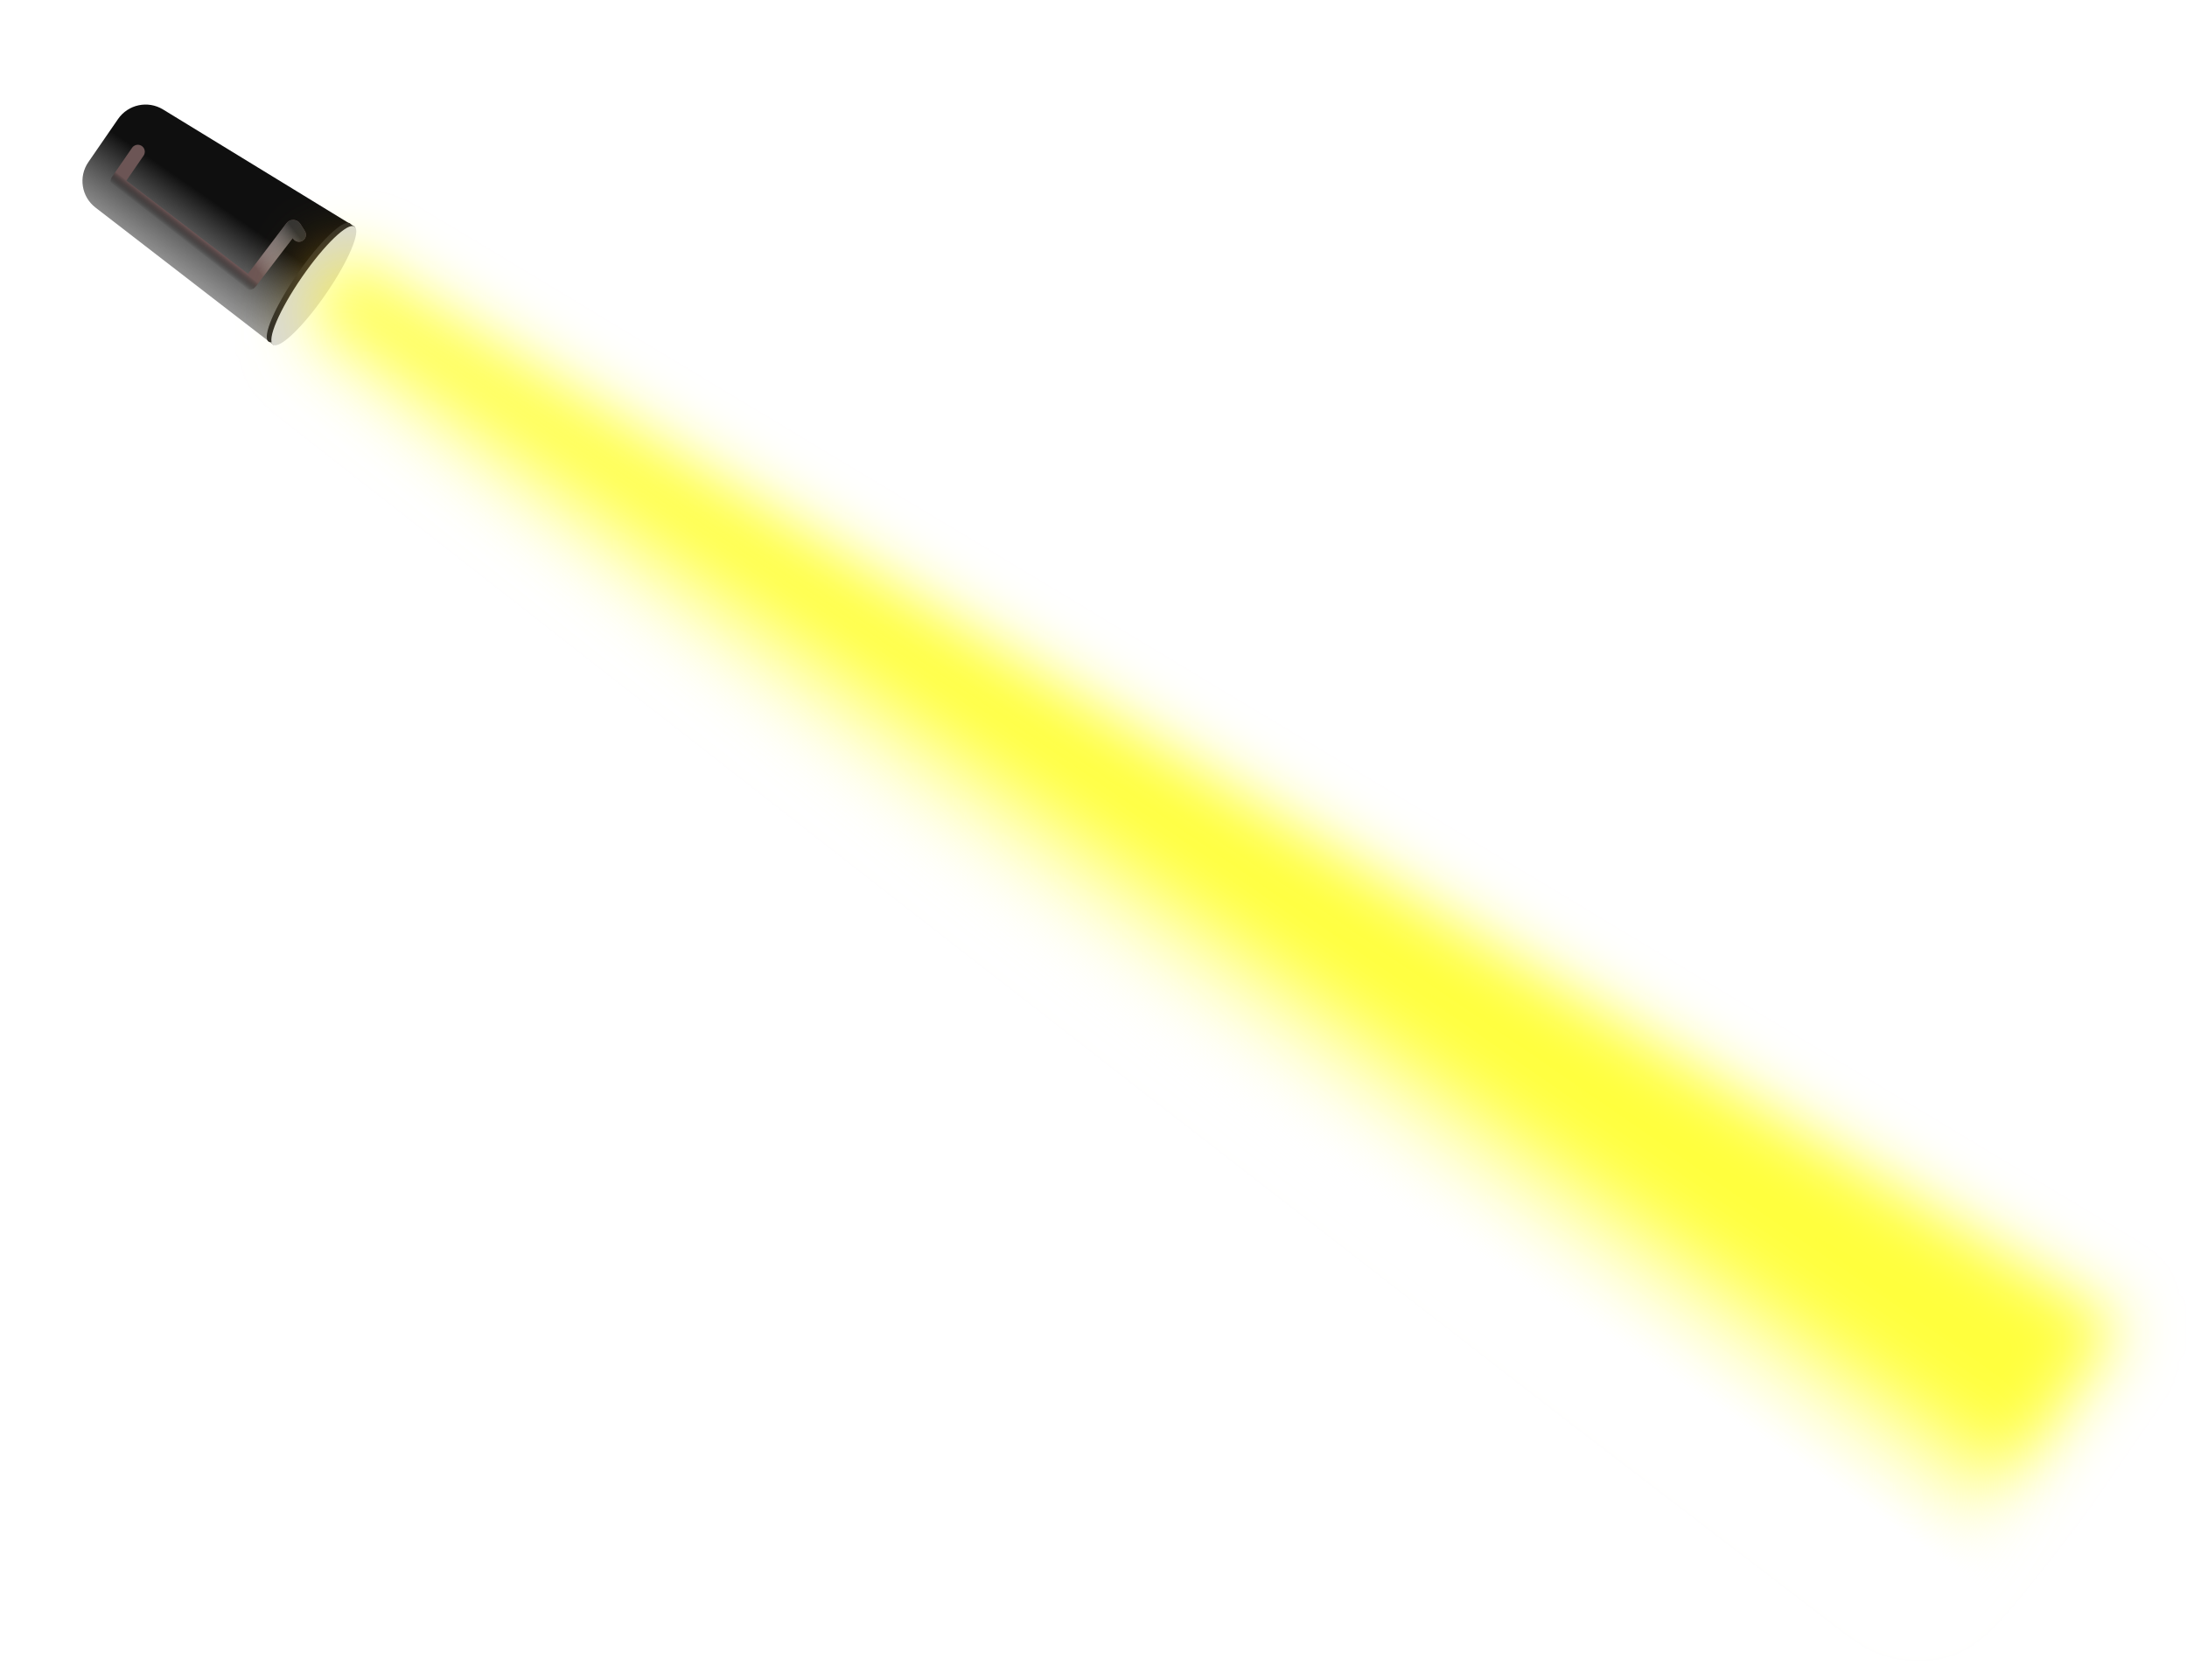
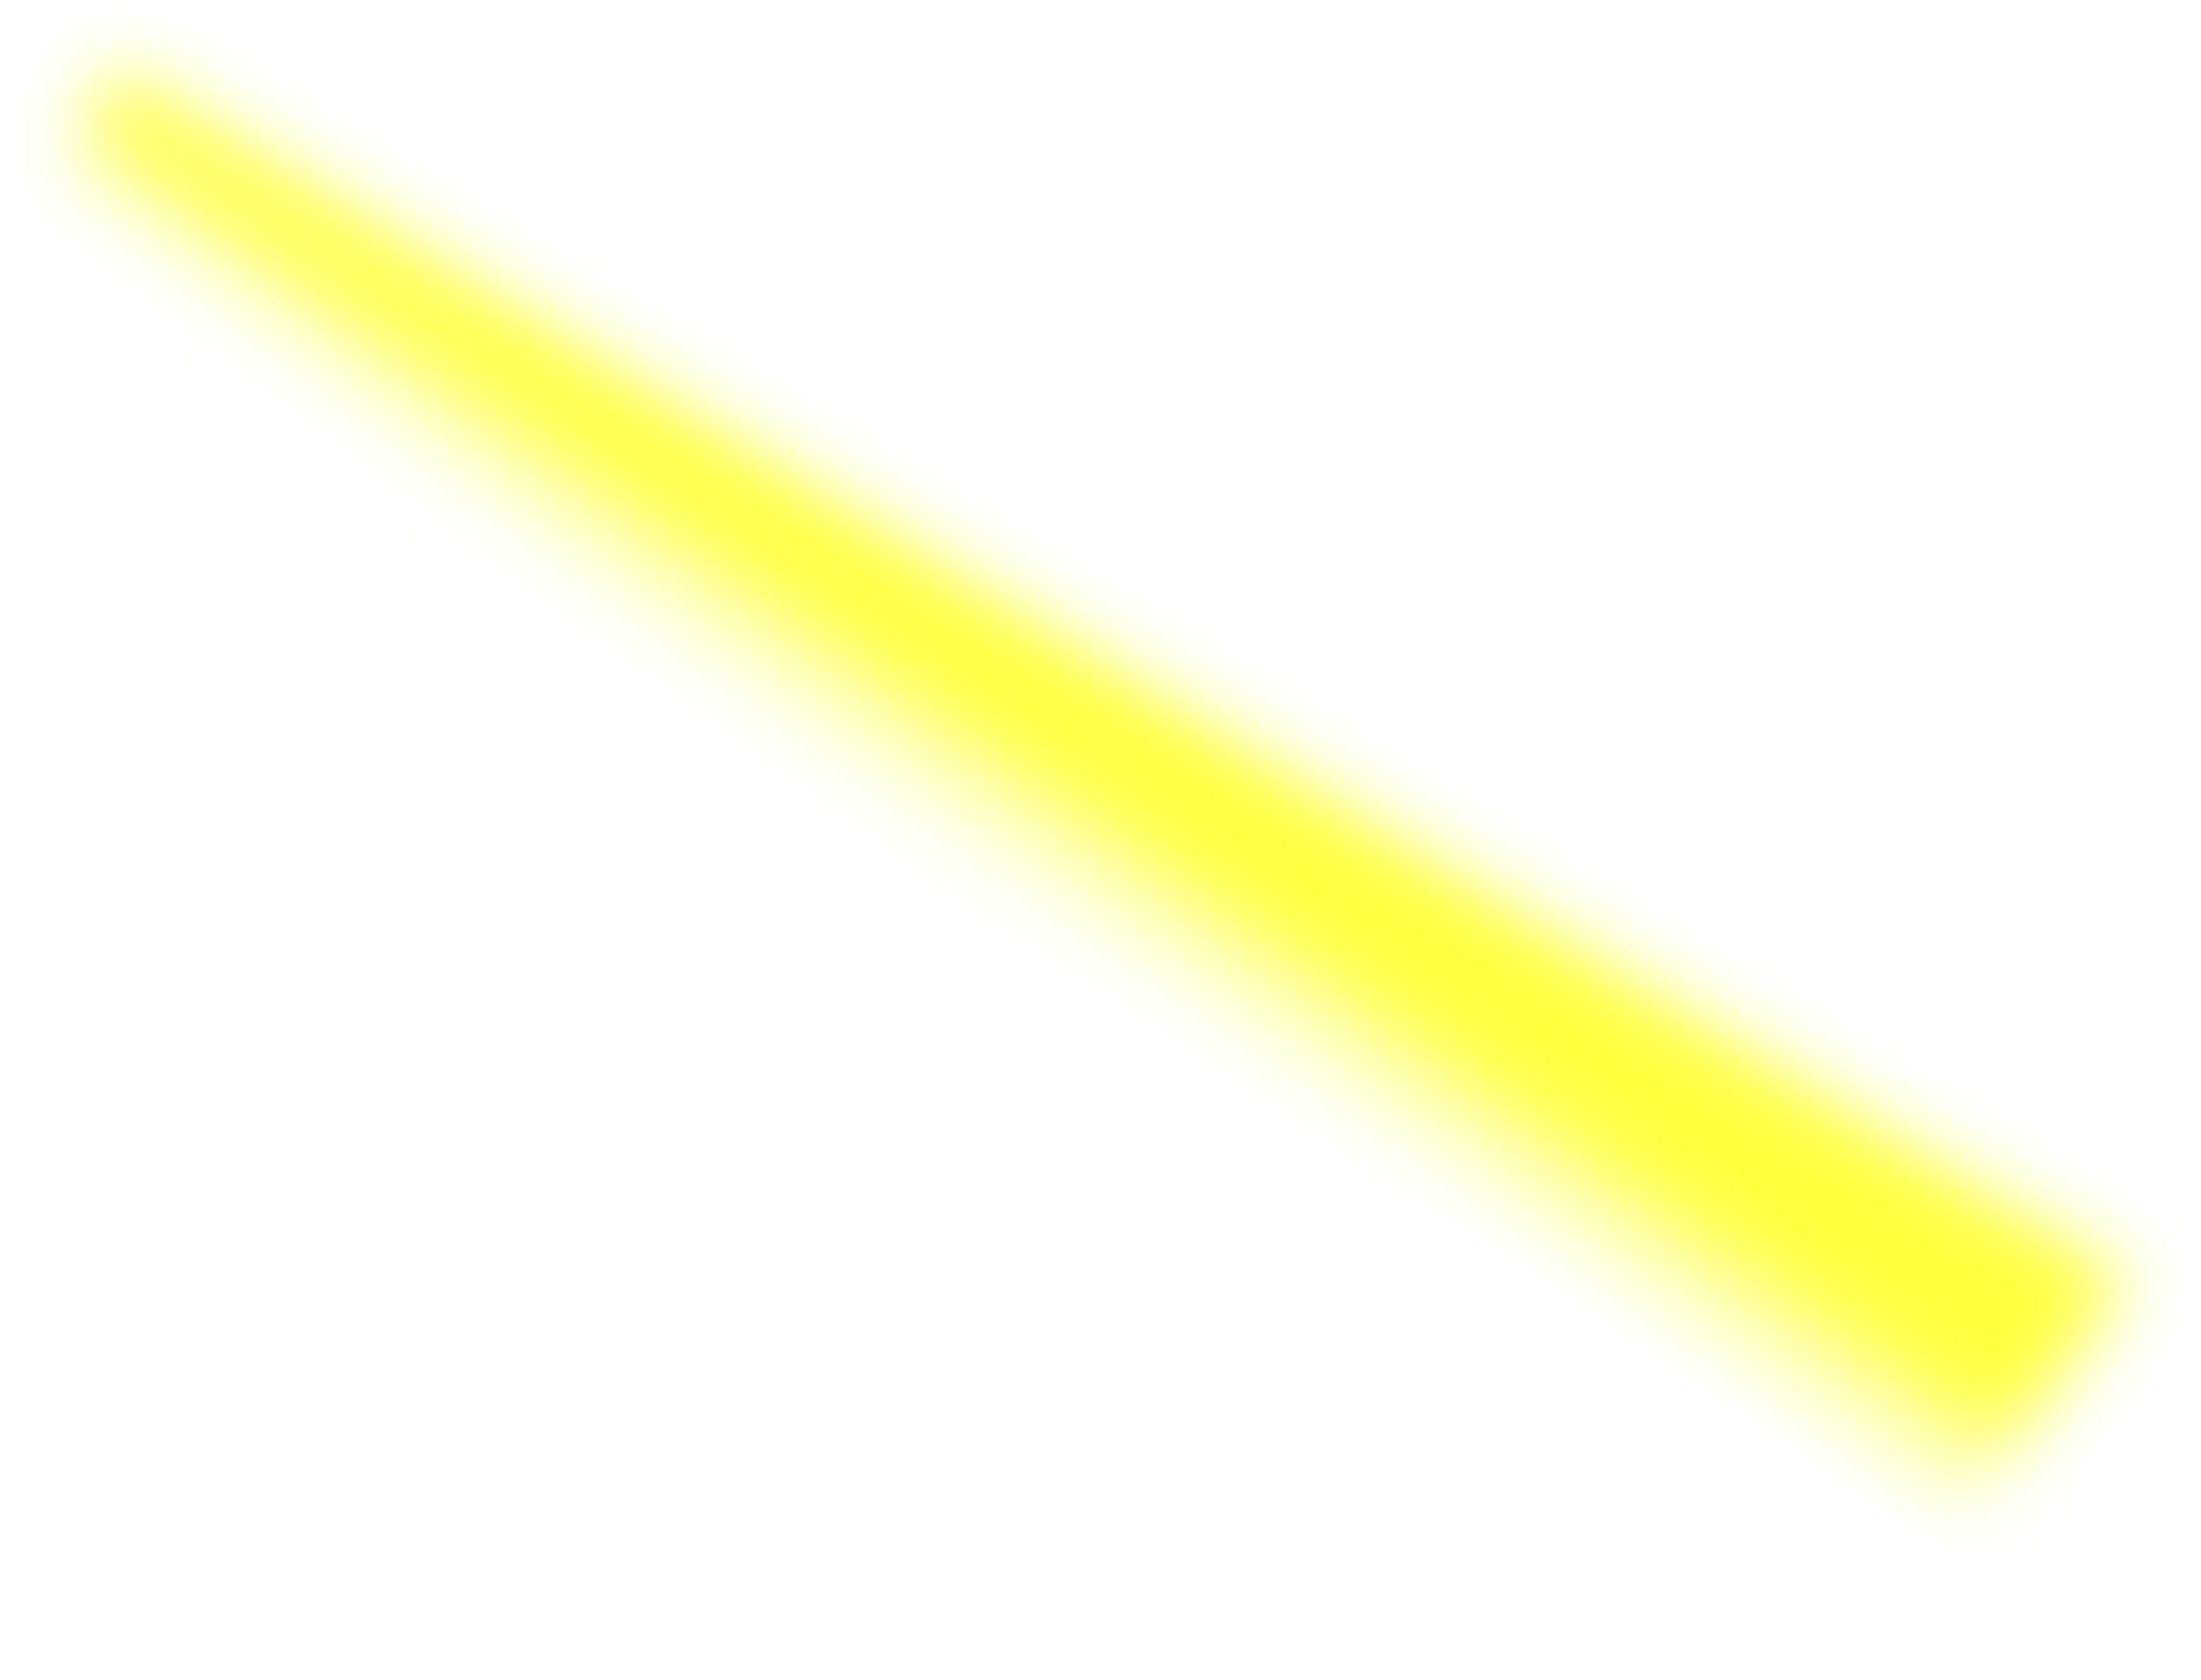
- <svg xmlns="http://www.w3.org/2000/svg" width="1569" height="1205" viewBox="0 0 1569 1205" fill="none">
-   <path d="M84.688 85.42C91.921 74.922 106.1 71.911 116.975 78.563L254.778 162.859L196.341 247.677L68.486 148.943C58.395 141.151 56.158 126.83 63.391 116.332L84.688 85.42Z" fill="url(#paint0_linear_149_120)" />
-   <ellipse cx="221.853" cy="202.715" rx="10.5" ry="51.5" transform="rotate(34.5657 221.853 202.715)" fill="#292929" />
-   <ellipse cx="225.147" cy="204.984" rx="10.5" ry="51.5" transform="rotate(34.5657 225.147 204.984)" fill="#D9D9D9" />
-   <path d="M98.882 108.884L84.386 129.923C84.084 130.362 84.179 130.96 84.602 131.284L178.052 202.836C178.491 203.172 179.12 203.088 179.456 202.648L209.536 163.188C209.959 162.634 210.805 162.671 211.177 163.261L214.471 168.485" stroke="url(#paint1_linear_149_120)" stroke-width="10" stroke-linecap="round" />
-   <path d="M98.882 108.884L84.386 129.923C84.084 130.362 84.179 130.96 84.602 131.284L178.052 202.836C178.491 203.172 179.12 203.088 179.456 202.648L209.536 163.188C209.959 162.634 210.805 162.671 211.177 163.261L214.471 168.485" stroke="url(#paint2_linear_149_120)" stroke-width="10" stroke-linecap="round" />
-   <g style="mix-blend-mode:hard-light" filter="url(#filter0_f_149_120)">
-     <path d="M234.14 190.413C237.08 183.837 245.11 181.316 251.282 185.03L1522.04 949.746L1378.5 1158.09L219.921 244.408C215.605 241.004 214.154 235.104 216.397 230.087L234.14 190.413Z" fill="url(#paint3_linear_149_120)" fill-opacity="0.8" />
+ <svg xmlns="http://www.w3.org/2000/svg" width="1400" height="1068" viewBox="0 0 1400 1068" fill="none">
+   <g style="mix-blend-mode:hard-light" filter="url(#filter0_f_149_125)">
+     <path d="M65.14 53.413C68.08 46.837 76.11 44.316 82.281 48.03L1353.04 812.746L1209.5 1021.09L50.921 107.408C46.605 104.004 45.154 98.104 47.397 93.087L65.14 53.413Z" fill="url(#paint0_linear_149_125)" fill-opacity="0.8" />
  </g>
  <defs>
-     <filter id="filter0_f_149_120" x="169.351" y="137.308" width="1398.69" height="1066.78" filterUnits="userSpaceOnUse" color-interpolation-filters="sRGB">
+     <filter id="filter0_f_149_125" x="0.351" y="0.308" width="1398.69" height="1066.78" filterUnits="userSpaceOnUse" color-interpolation-filters="sRGB">
      <feFlood flood-opacity="0" result="BackgroundImageFix" />
      <feBlend mode="normal" in="SourceGraphic" in2="BackgroundImageFix" result="shape" />
-       <feGaussianBlur stdDeviation="23" result="effect1_foregroundBlur_149_120" />
+       <feGaussianBlur stdDeviation="23" result="effect1_foregroundBlur_149_125" />
    </filter>
-     <linearGradient id="paint0_linear_149_120" x1="154.905" y1="145.661" x2="64.129" y2="277.417" gradientUnits="userSpaceOnUse">
-       <stop stop-color="#0F0F0F" />
-       <stop offset="1" stop-color="#D9D9D9" stop-opacity="0" />
-     </linearGradient>
-     <linearGradient id="paint1_linear_149_120" x1="138.635" y1="166.632" x2="133.401" y2="173.348" gradientUnits="userSpaceOnUse">
-       <stop stop-color="#6C5555" />
-       <stop offset="1" stop-opacity="0" />
-     </linearGradient>
-     <linearGradient id="paint2_linear_149_120" x1="185.074" y1="131.837" x2="154.612" y2="155.781" gradientUnits="userSpaceOnUse">
-       <stop stop-color="#333333" />
-       <stop offset="1" stop-color="white" stop-opacity="0" />
-     </linearGradient>
-     <linearGradient id="paint3_linear_149_120" x1="844.722" y1="619.71" x2="753.946" y2="751.467" gradientUnits="userSpaceOnUse">
+     <linearGradient id="paint0_linear_149_125" x1="675.722" y1="482.71" x2="584.946" y2="614.467" gradientUnits="userSpaceOnUse">
      <stop stop-color="#FCD406" />
      <stop offset="1" stop-color="#D9D9D9" stop-opacity="0" />
    </linearGradient>
  </defs>
</svg>
